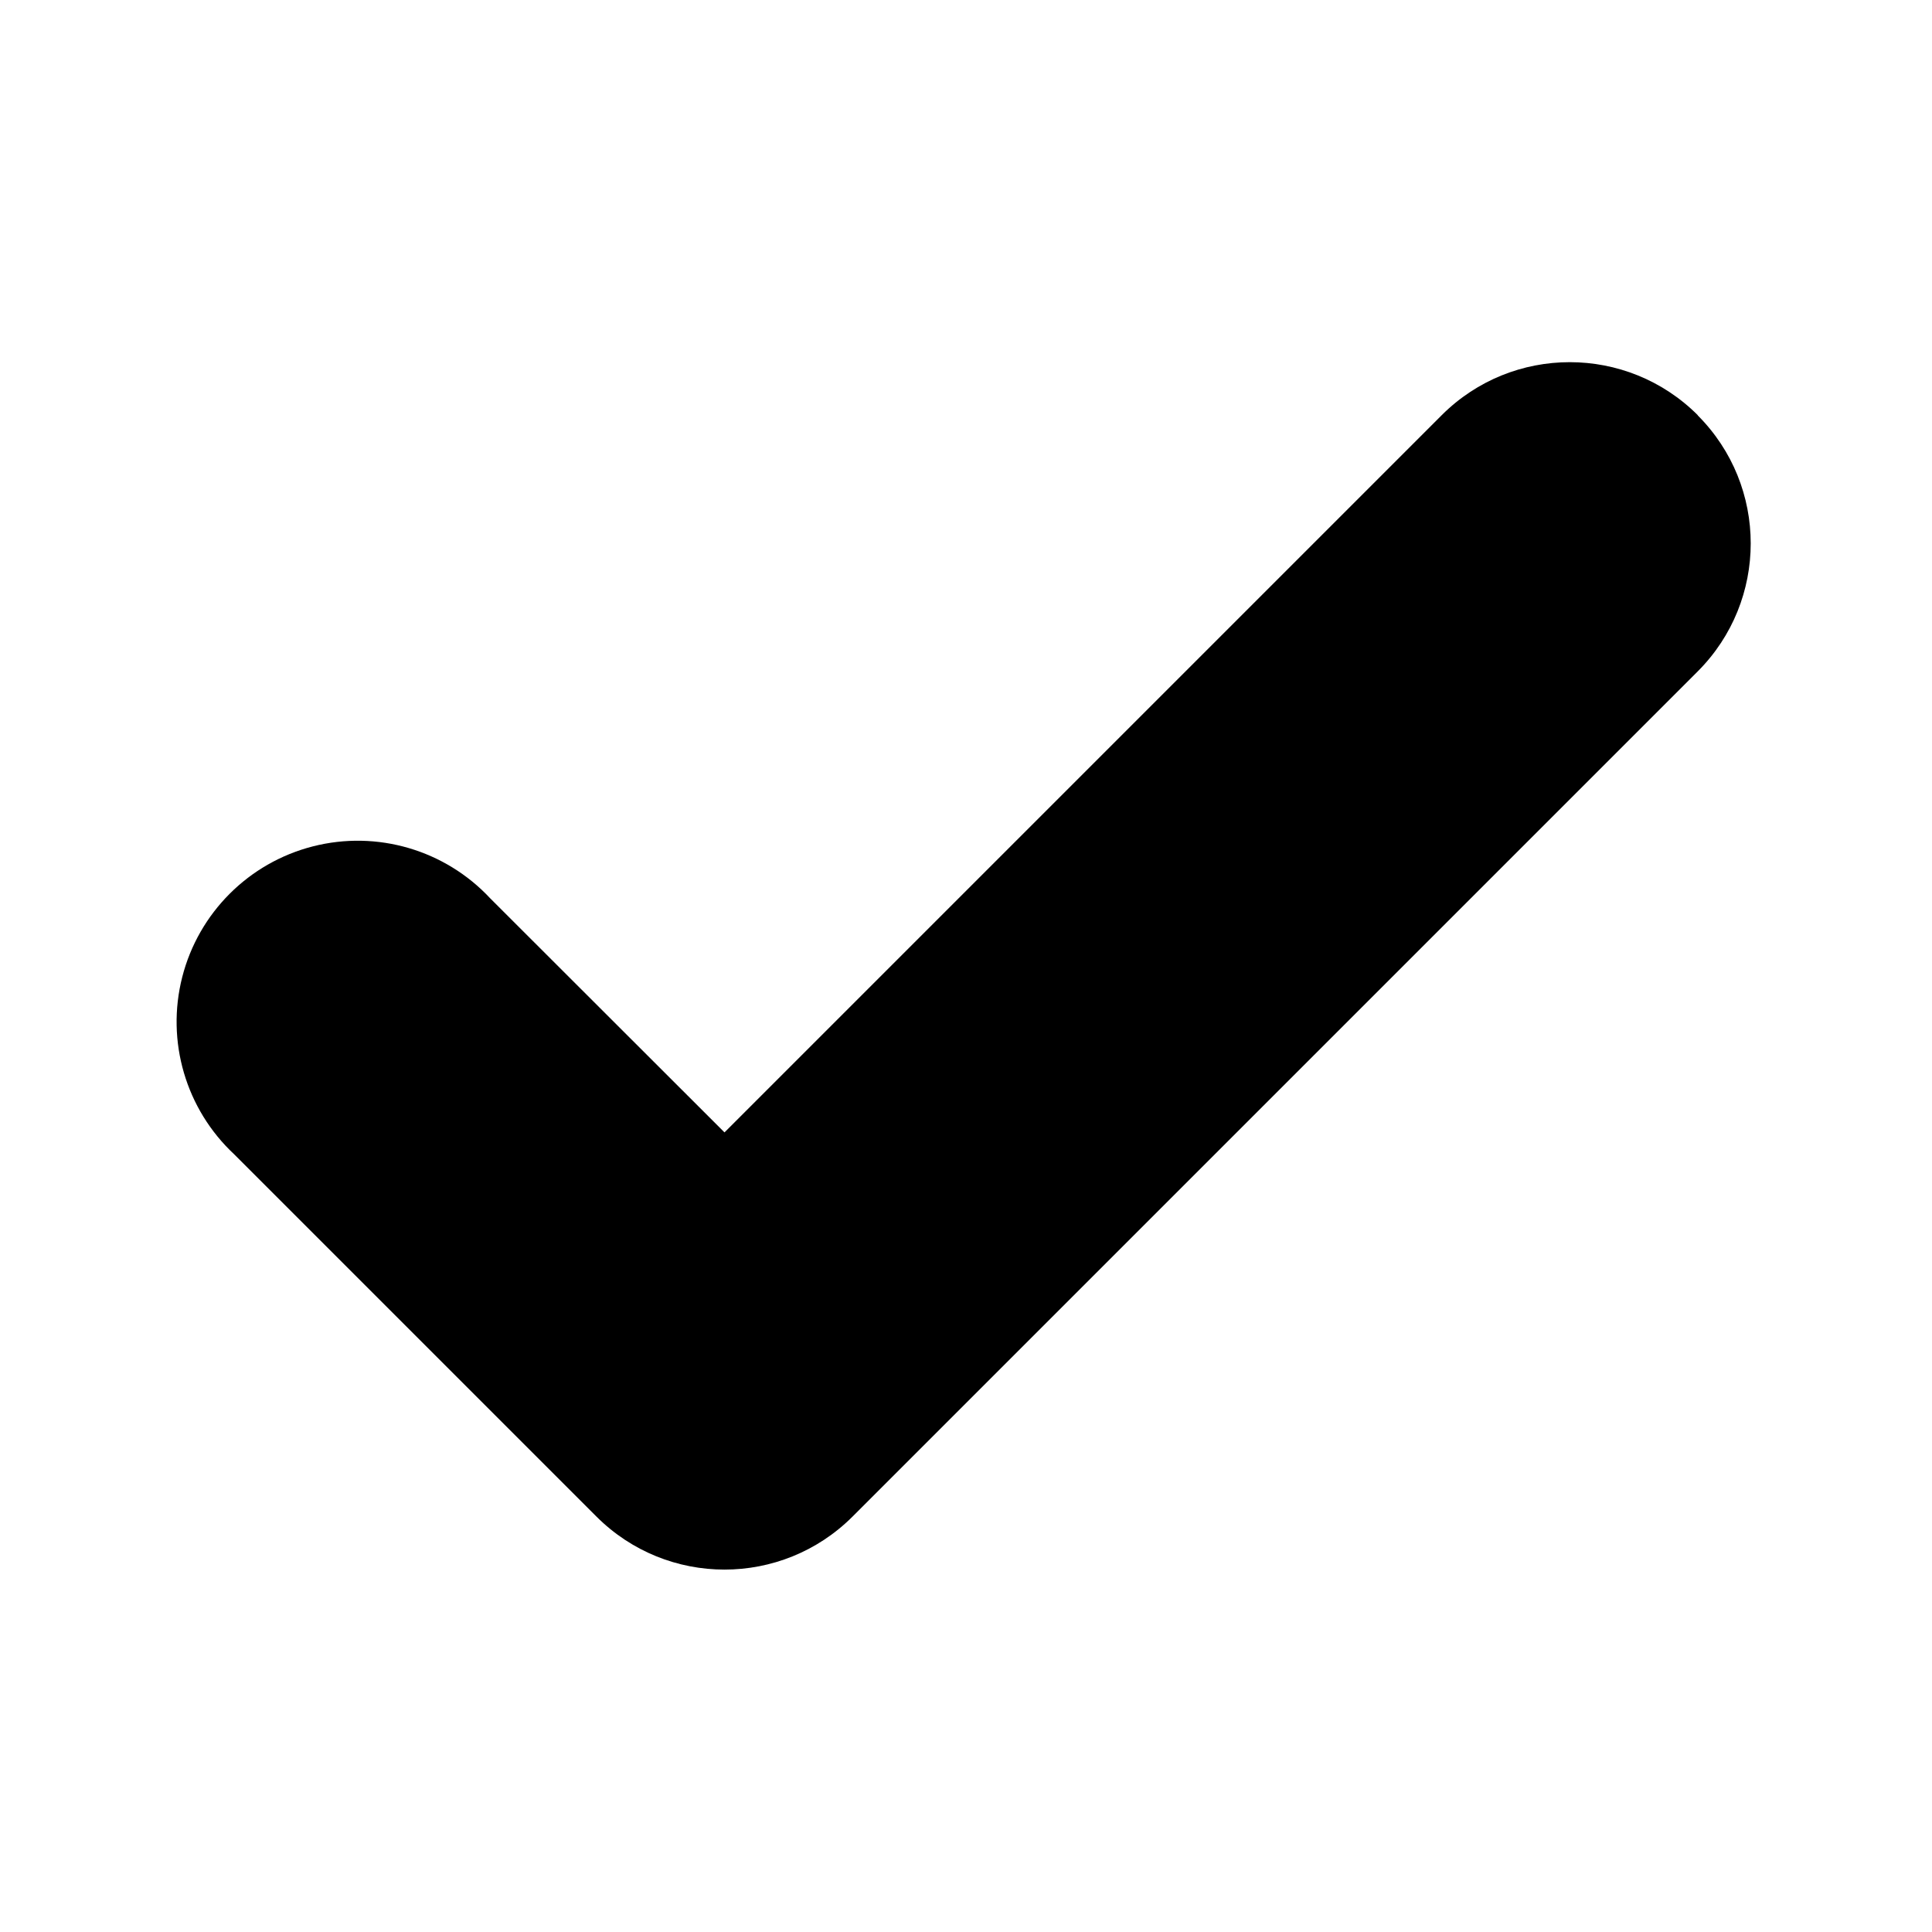
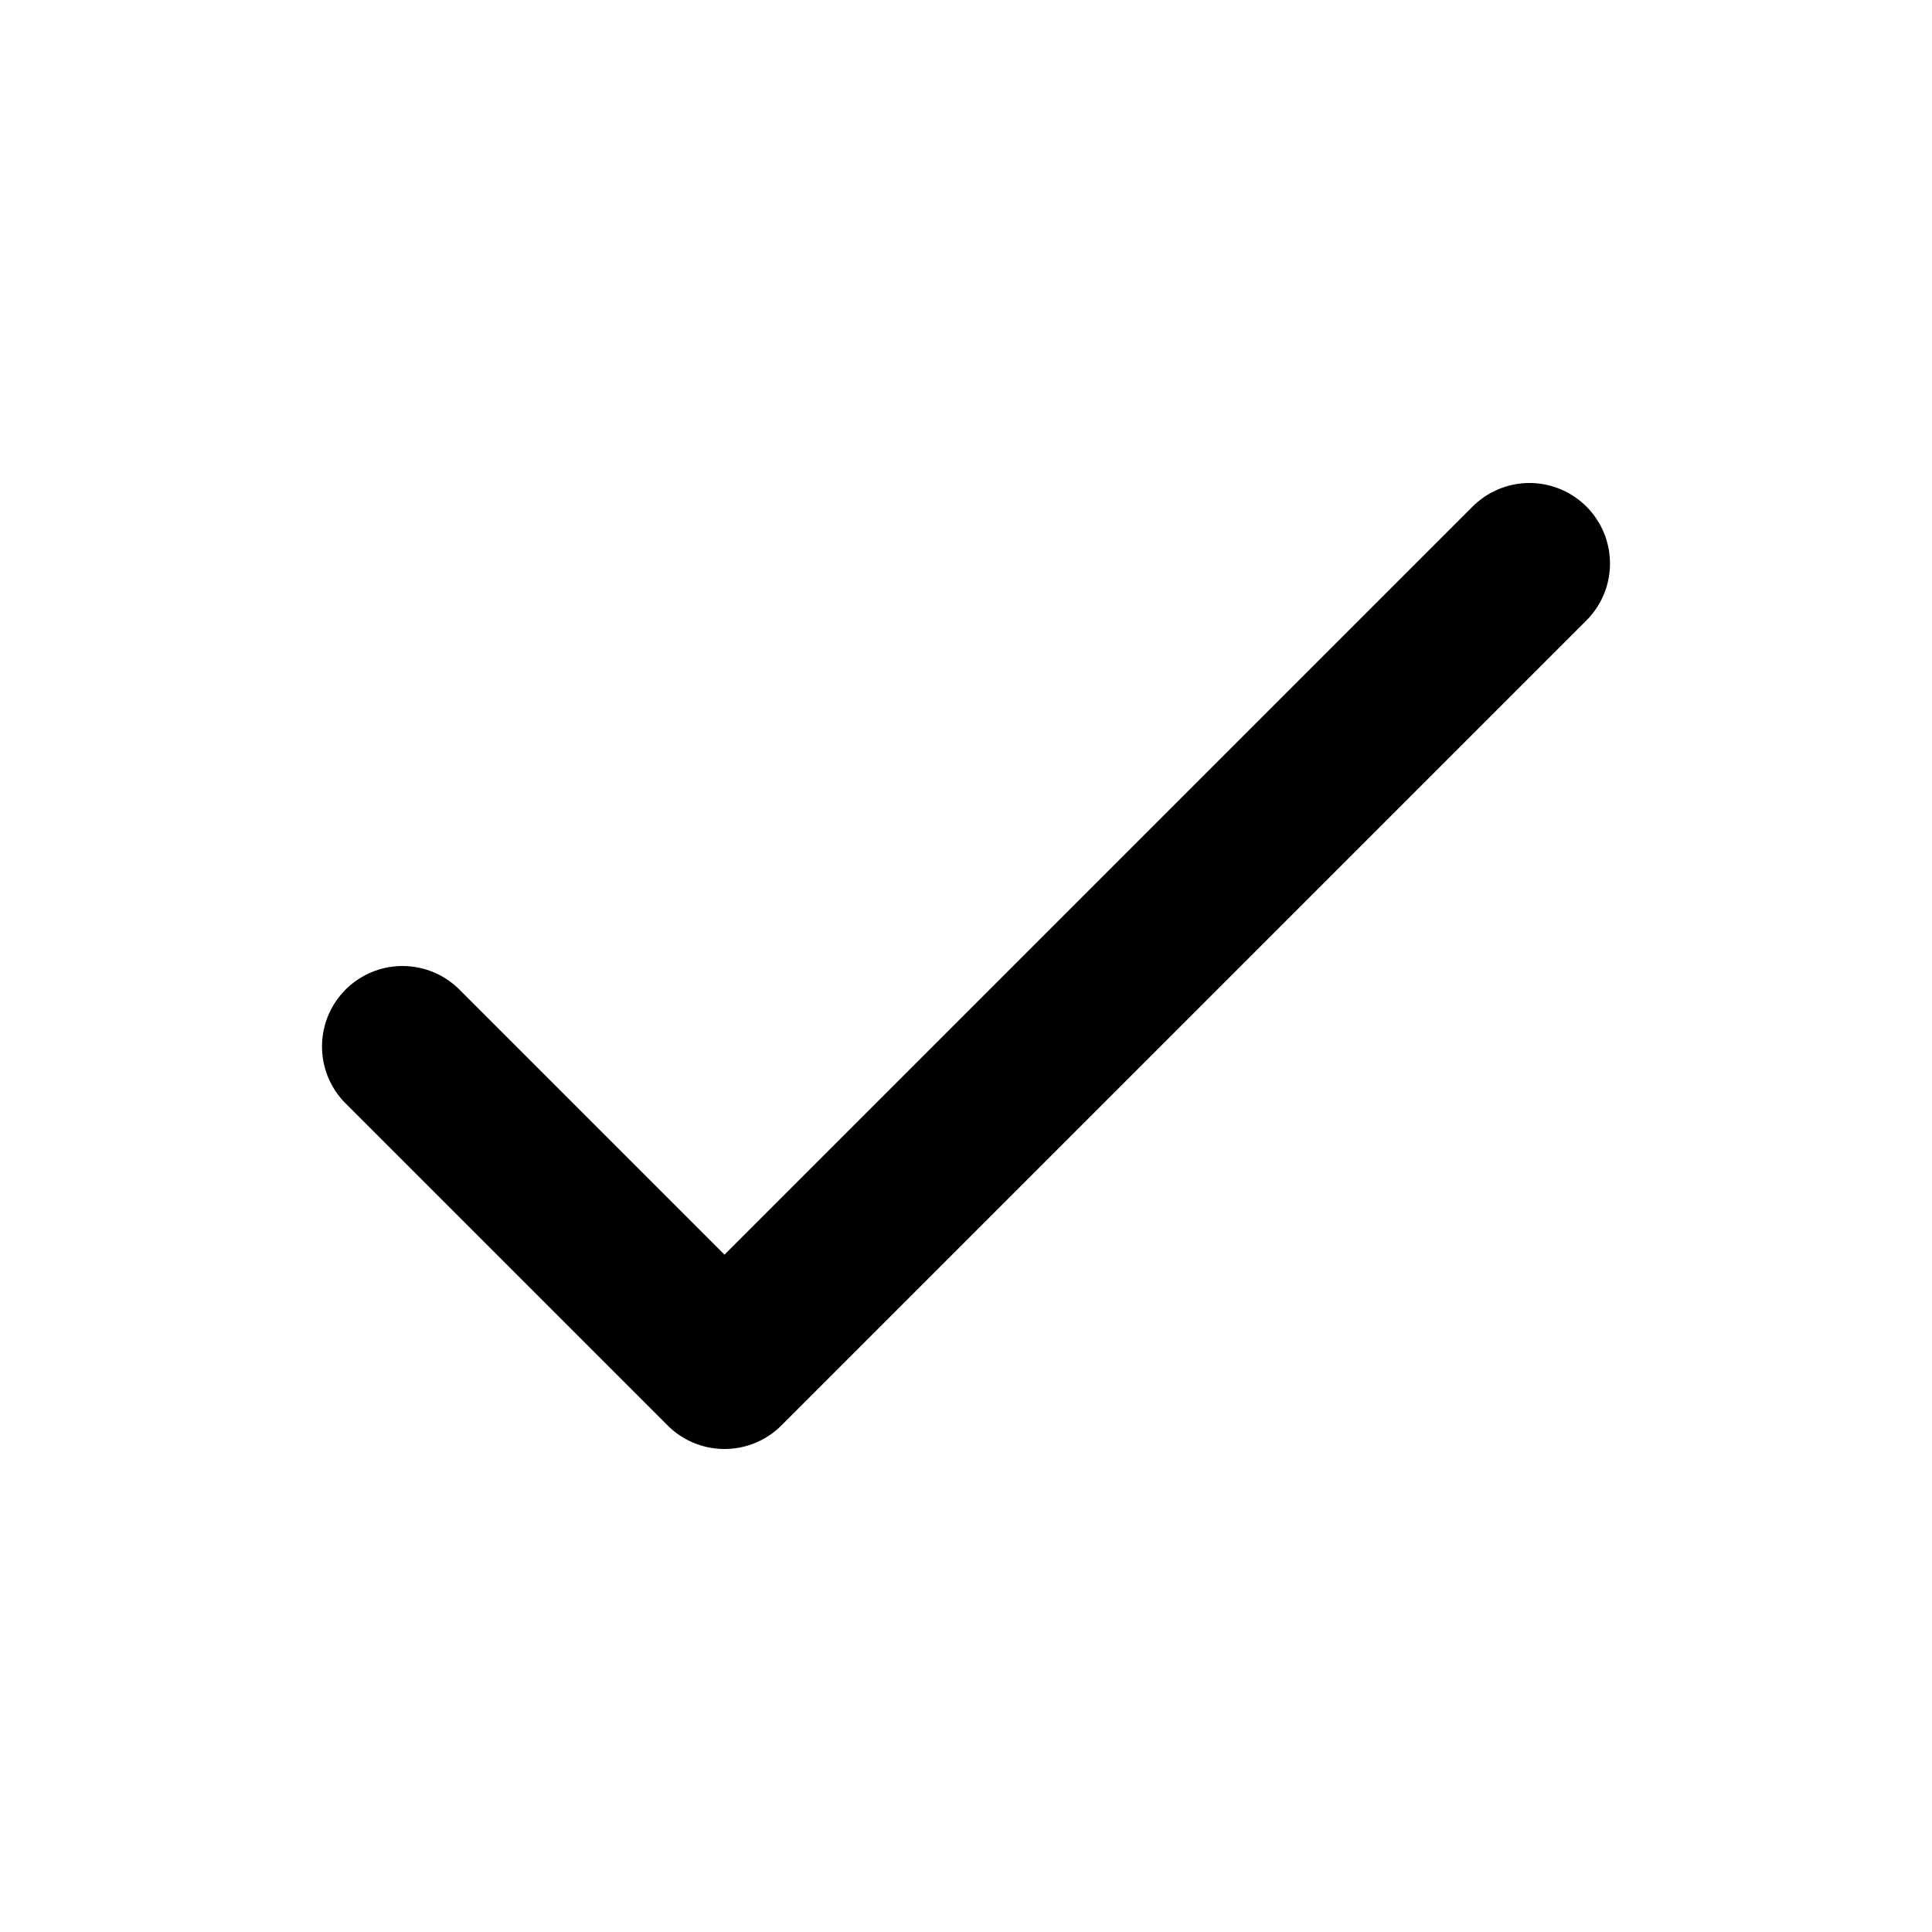
- <svg xmlns="http://www.w3.org/2000/svg" fill="currentColor" viewBox="0 0 16 16">
-   <path fill-rule="evenodd" d="M14.06 3.44a1.5 1.5 0 0 1 0 2.12l-7 7a1.5 1.5 0 0 1-2.12 0l-3-3a1.5 1.5 0 1 1 2.12-2.12L6 9.378l5.94-5.94a1.5 1.5 0 0 1 2.12 0Z" clip-rule="evenodd" />
+ <svg xmlns="http://www.w3.org/2000/svg" class="h-6 w-6" fill="none" viewBox="0 0 24 24" stroke="currentColor" stroke-width="2">
+   <path stroke-linecap="round" stroke-linejoin="round" d="M5 13l4 4L19 7" />
</svg>
